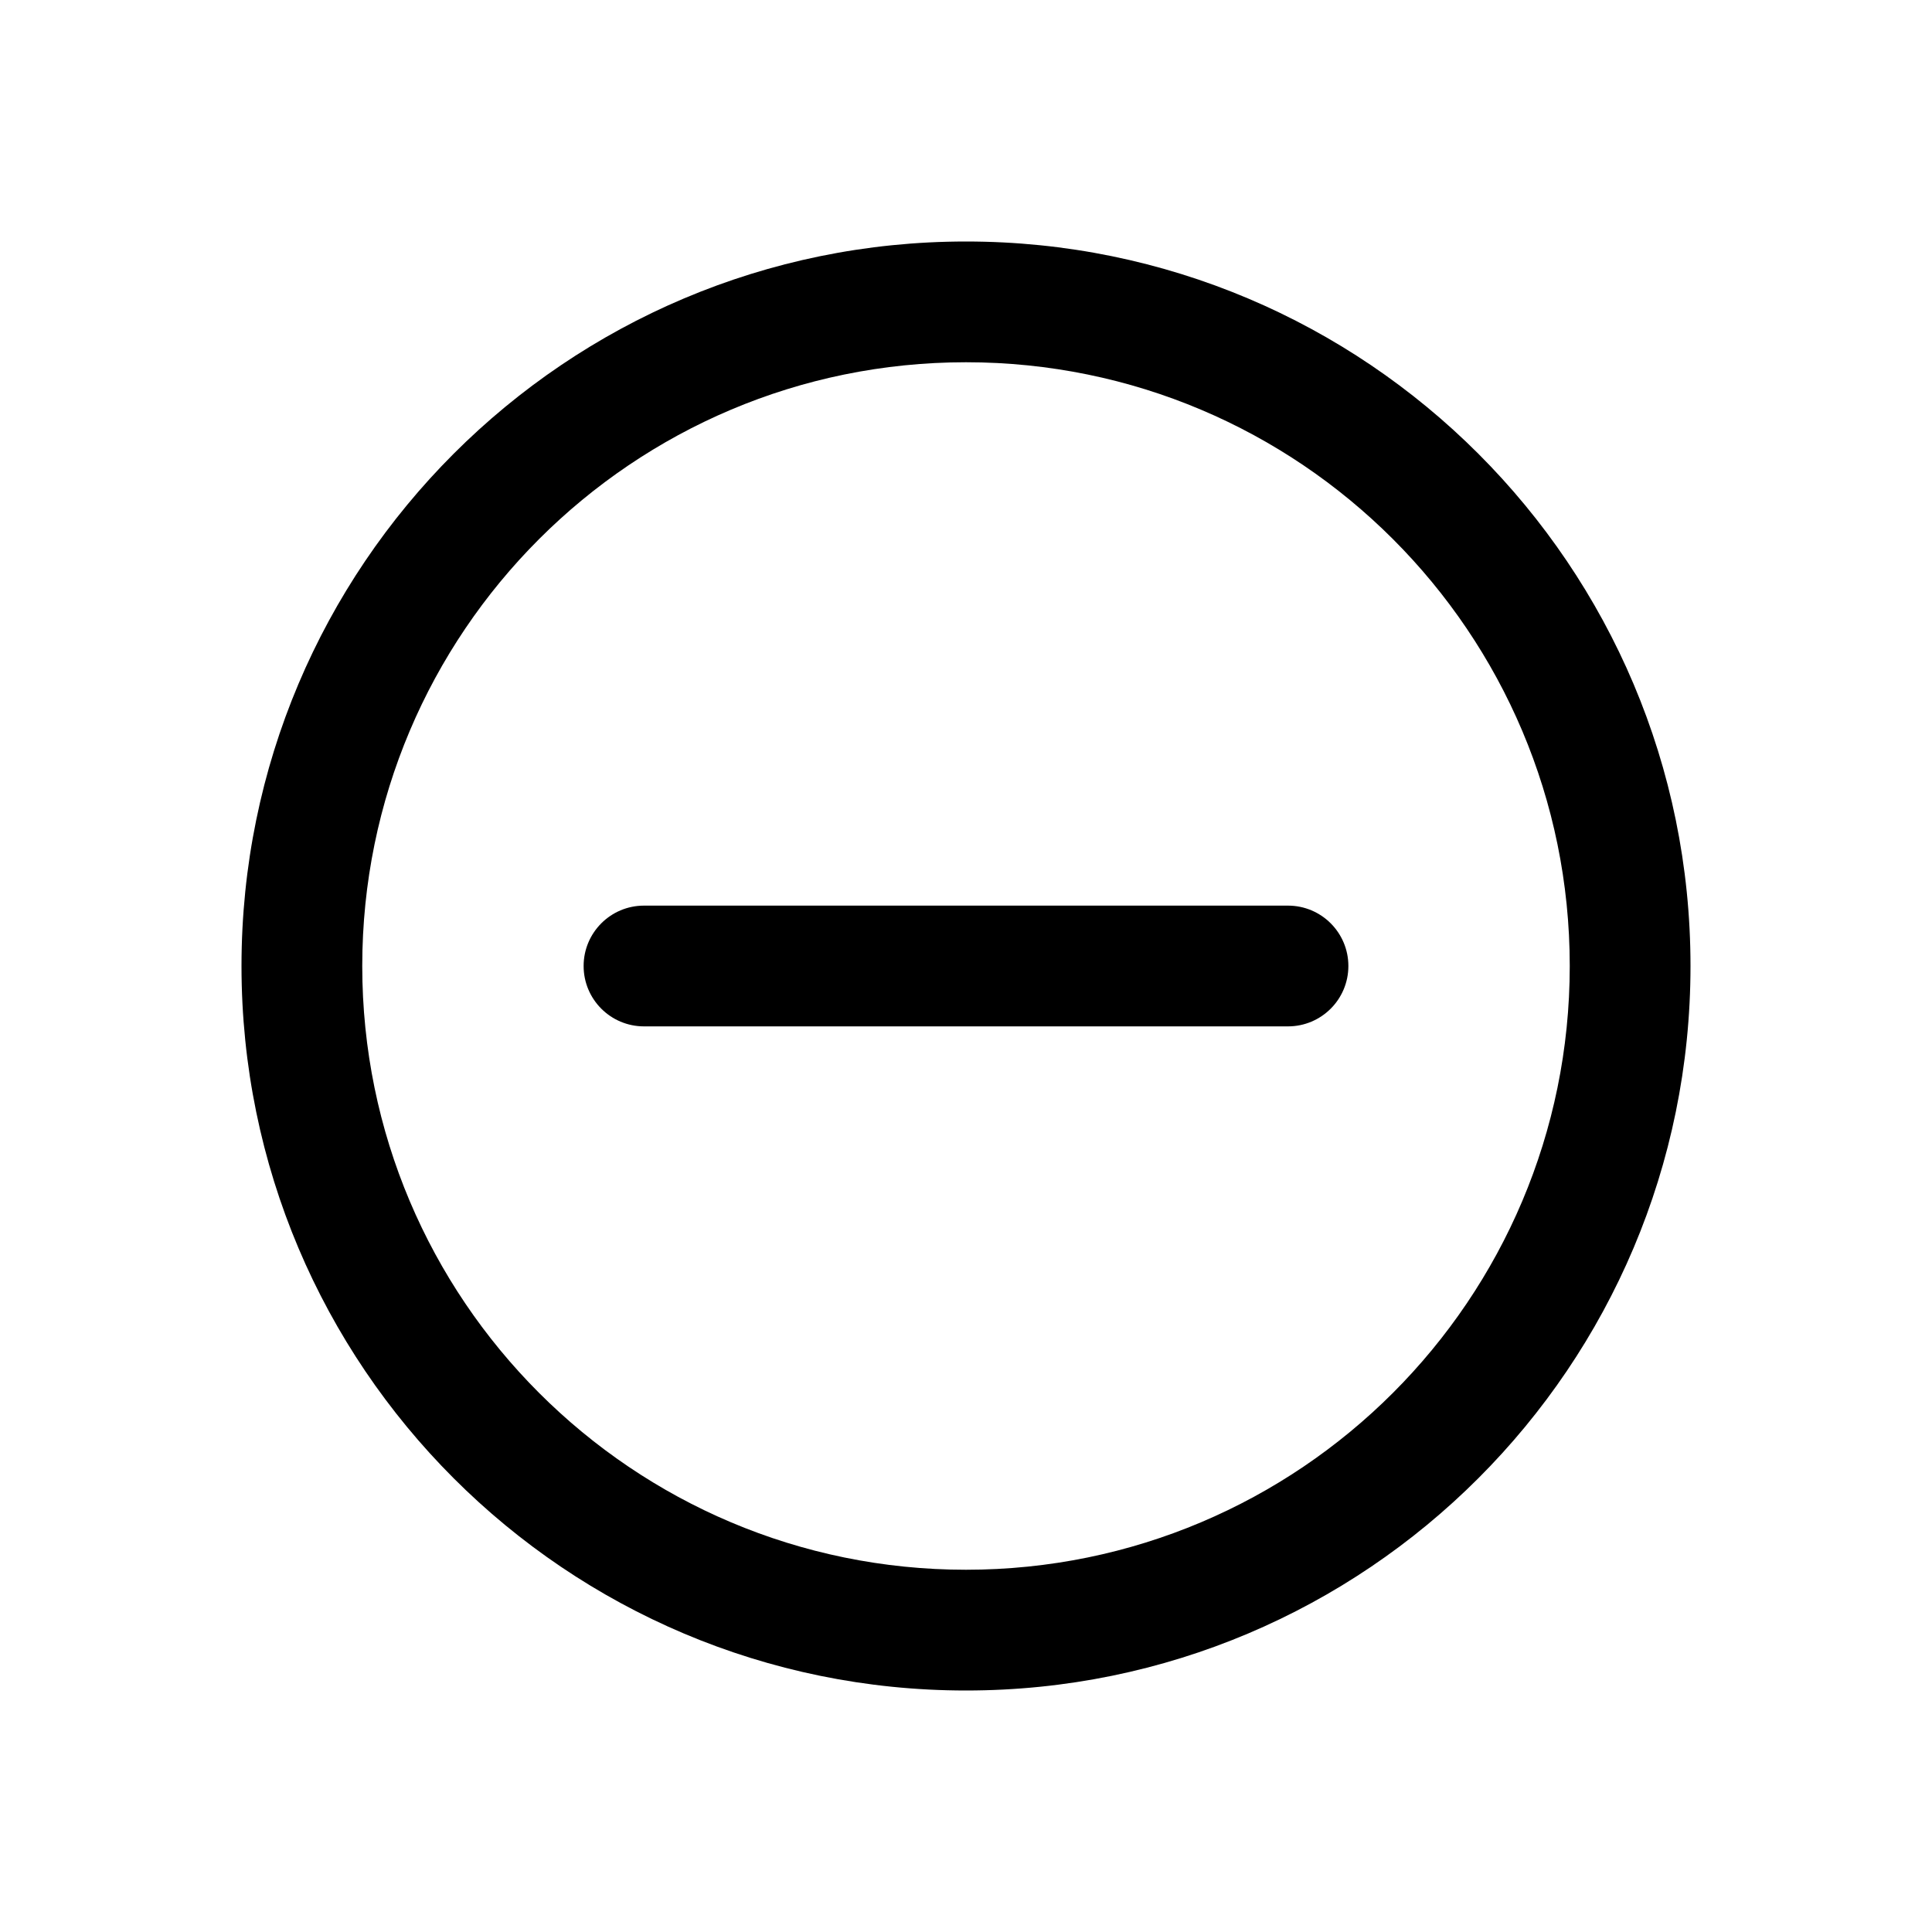
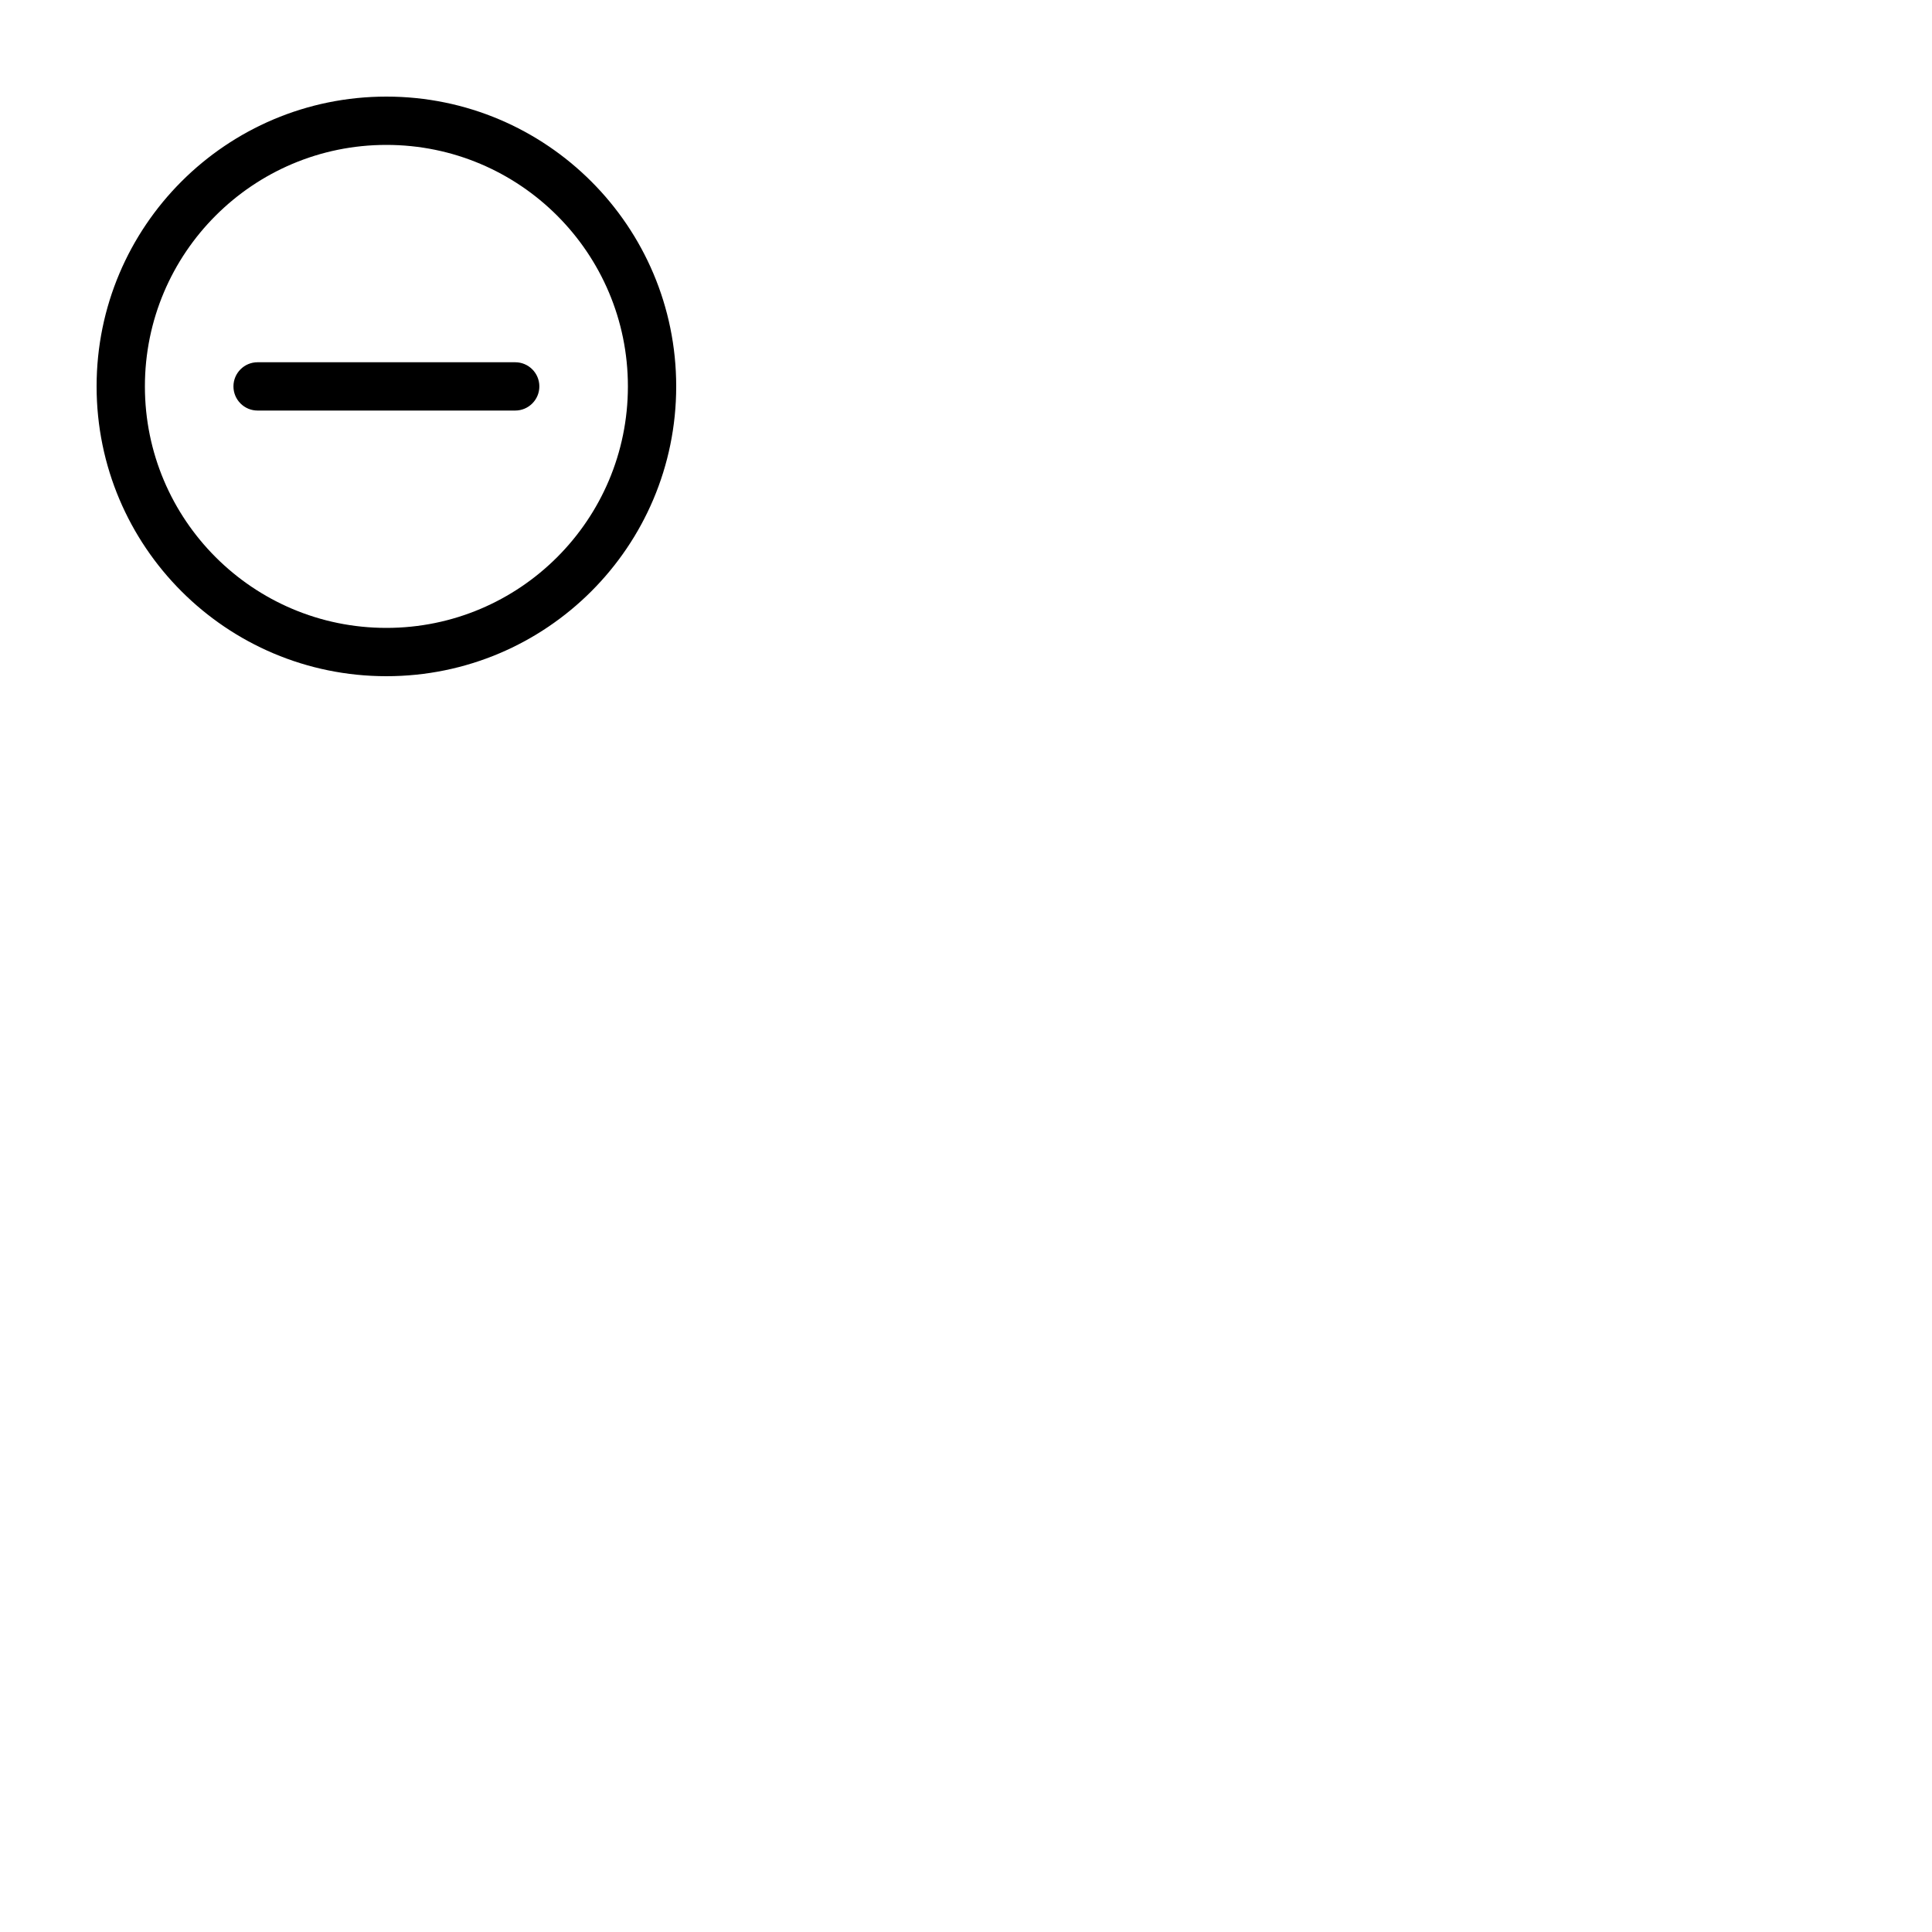
- <svg xmlns="http://www.w3.org/2000/svg" viewBox="0 0 24 24">
+ <svg xmlns="http://www.w3.org/2000/svg" viewBox="0 0 60 60">
  <g id="minus-circle">
    <path d="M12,21a9,9,0,1,1,9-9A9,9,0,0,1,12,21ZM12,4.5A7.5,7.5,0,1,0,19.5,12,7.5,7.5,0,0,0,12,4.5Z" />
    <path d="M16,12.75H8a.75.75,0,0,1,0-1.5h8a.75.75,0,0,1,0,1.5Z" />
  </g>
</svg>
